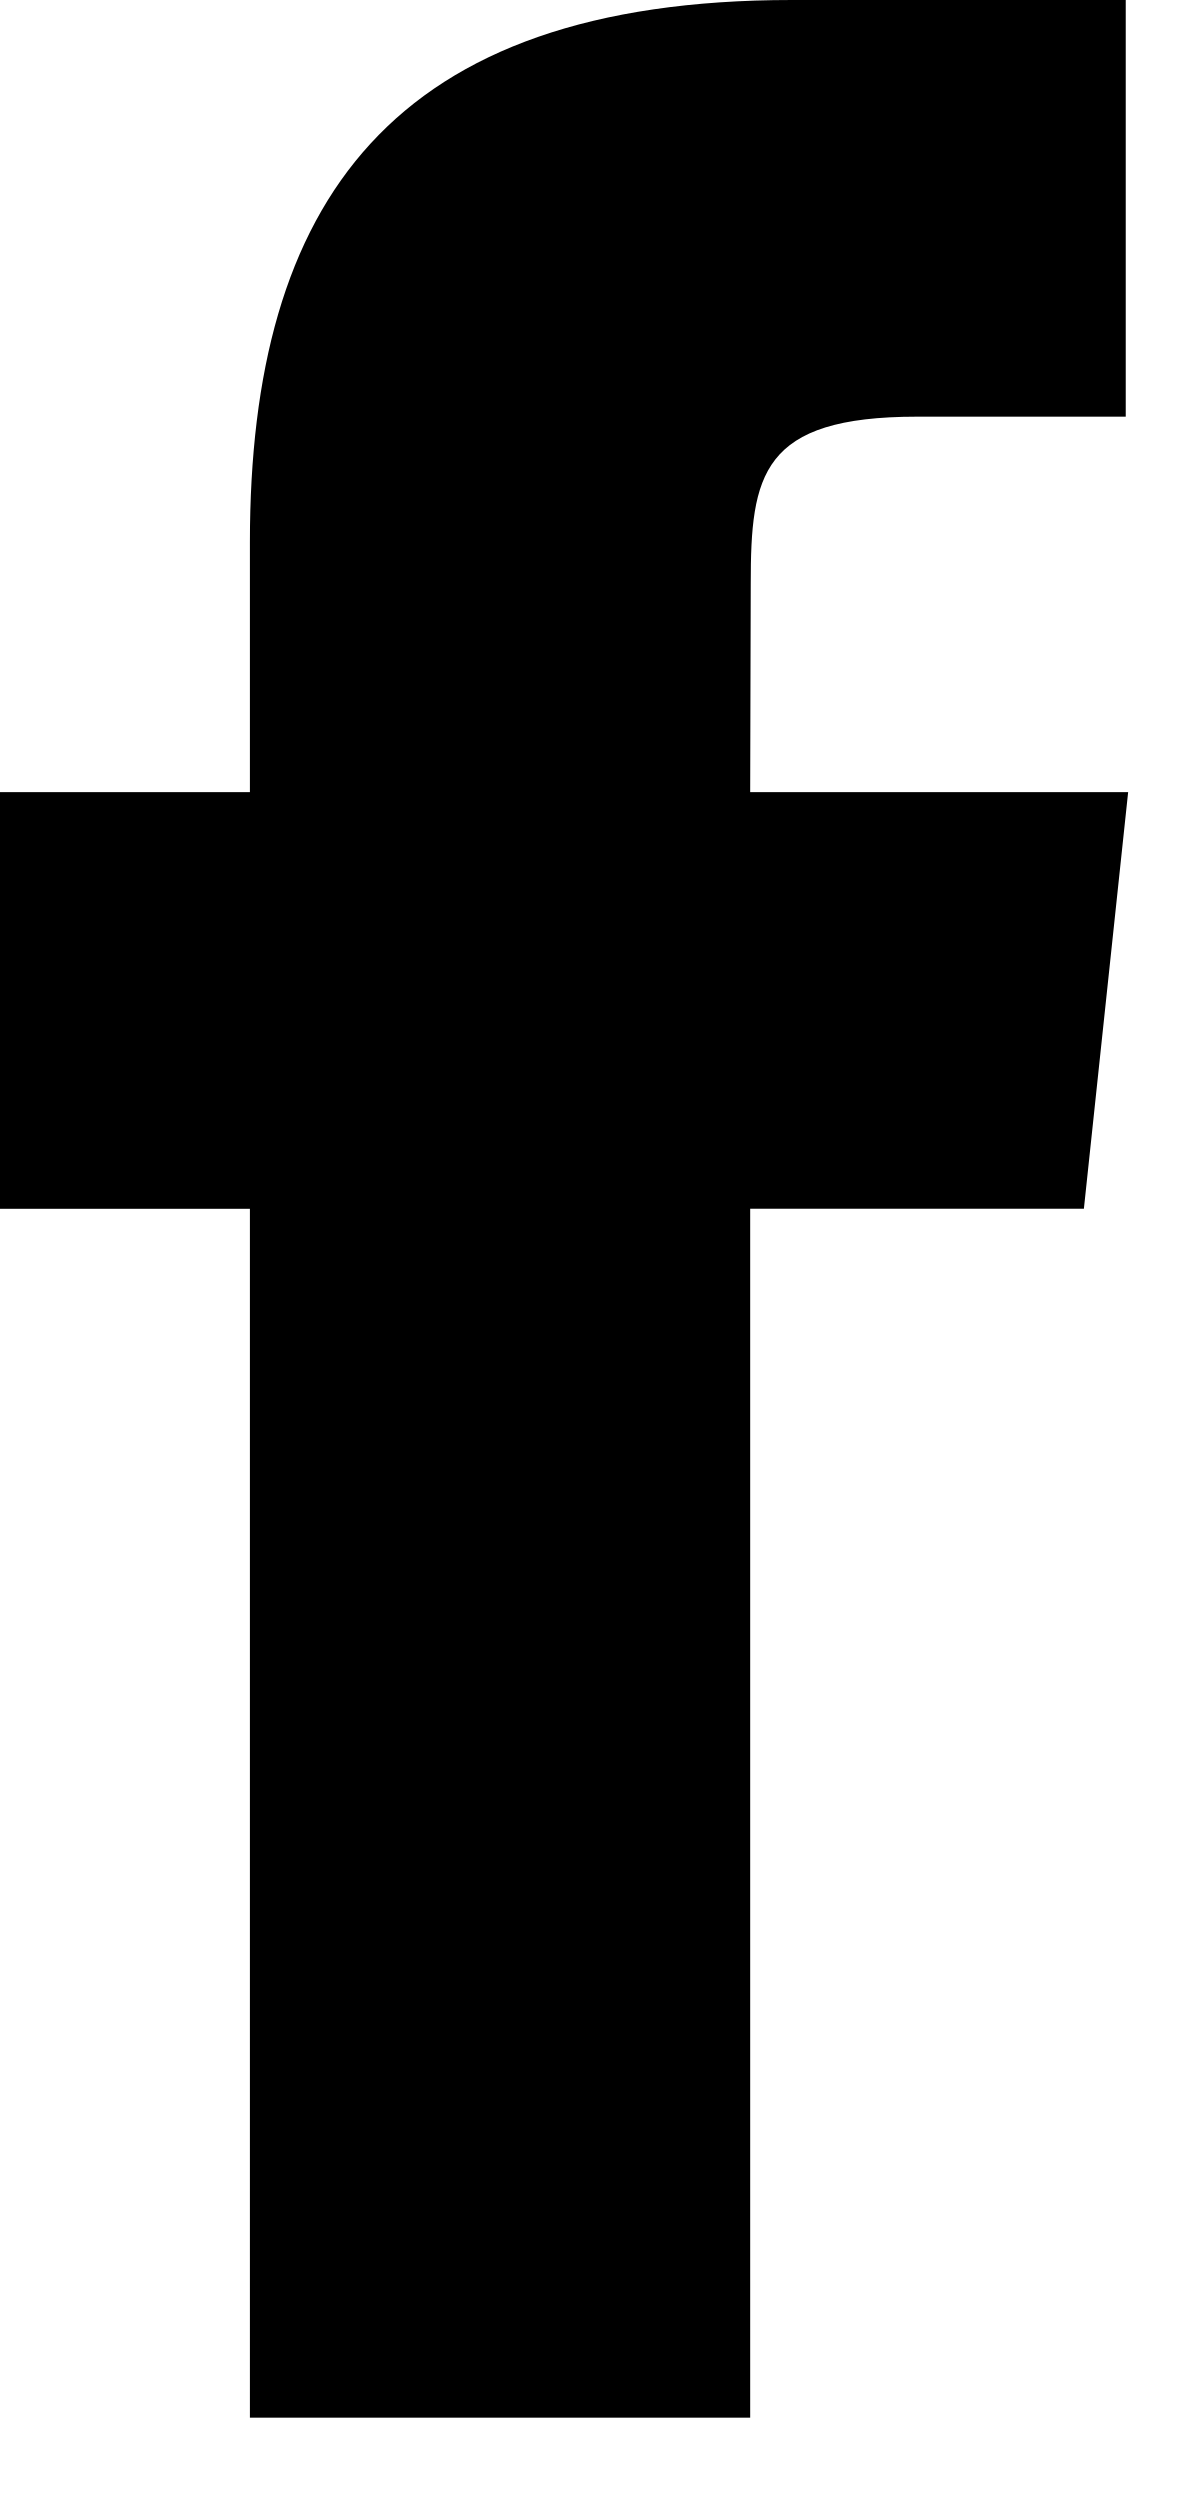
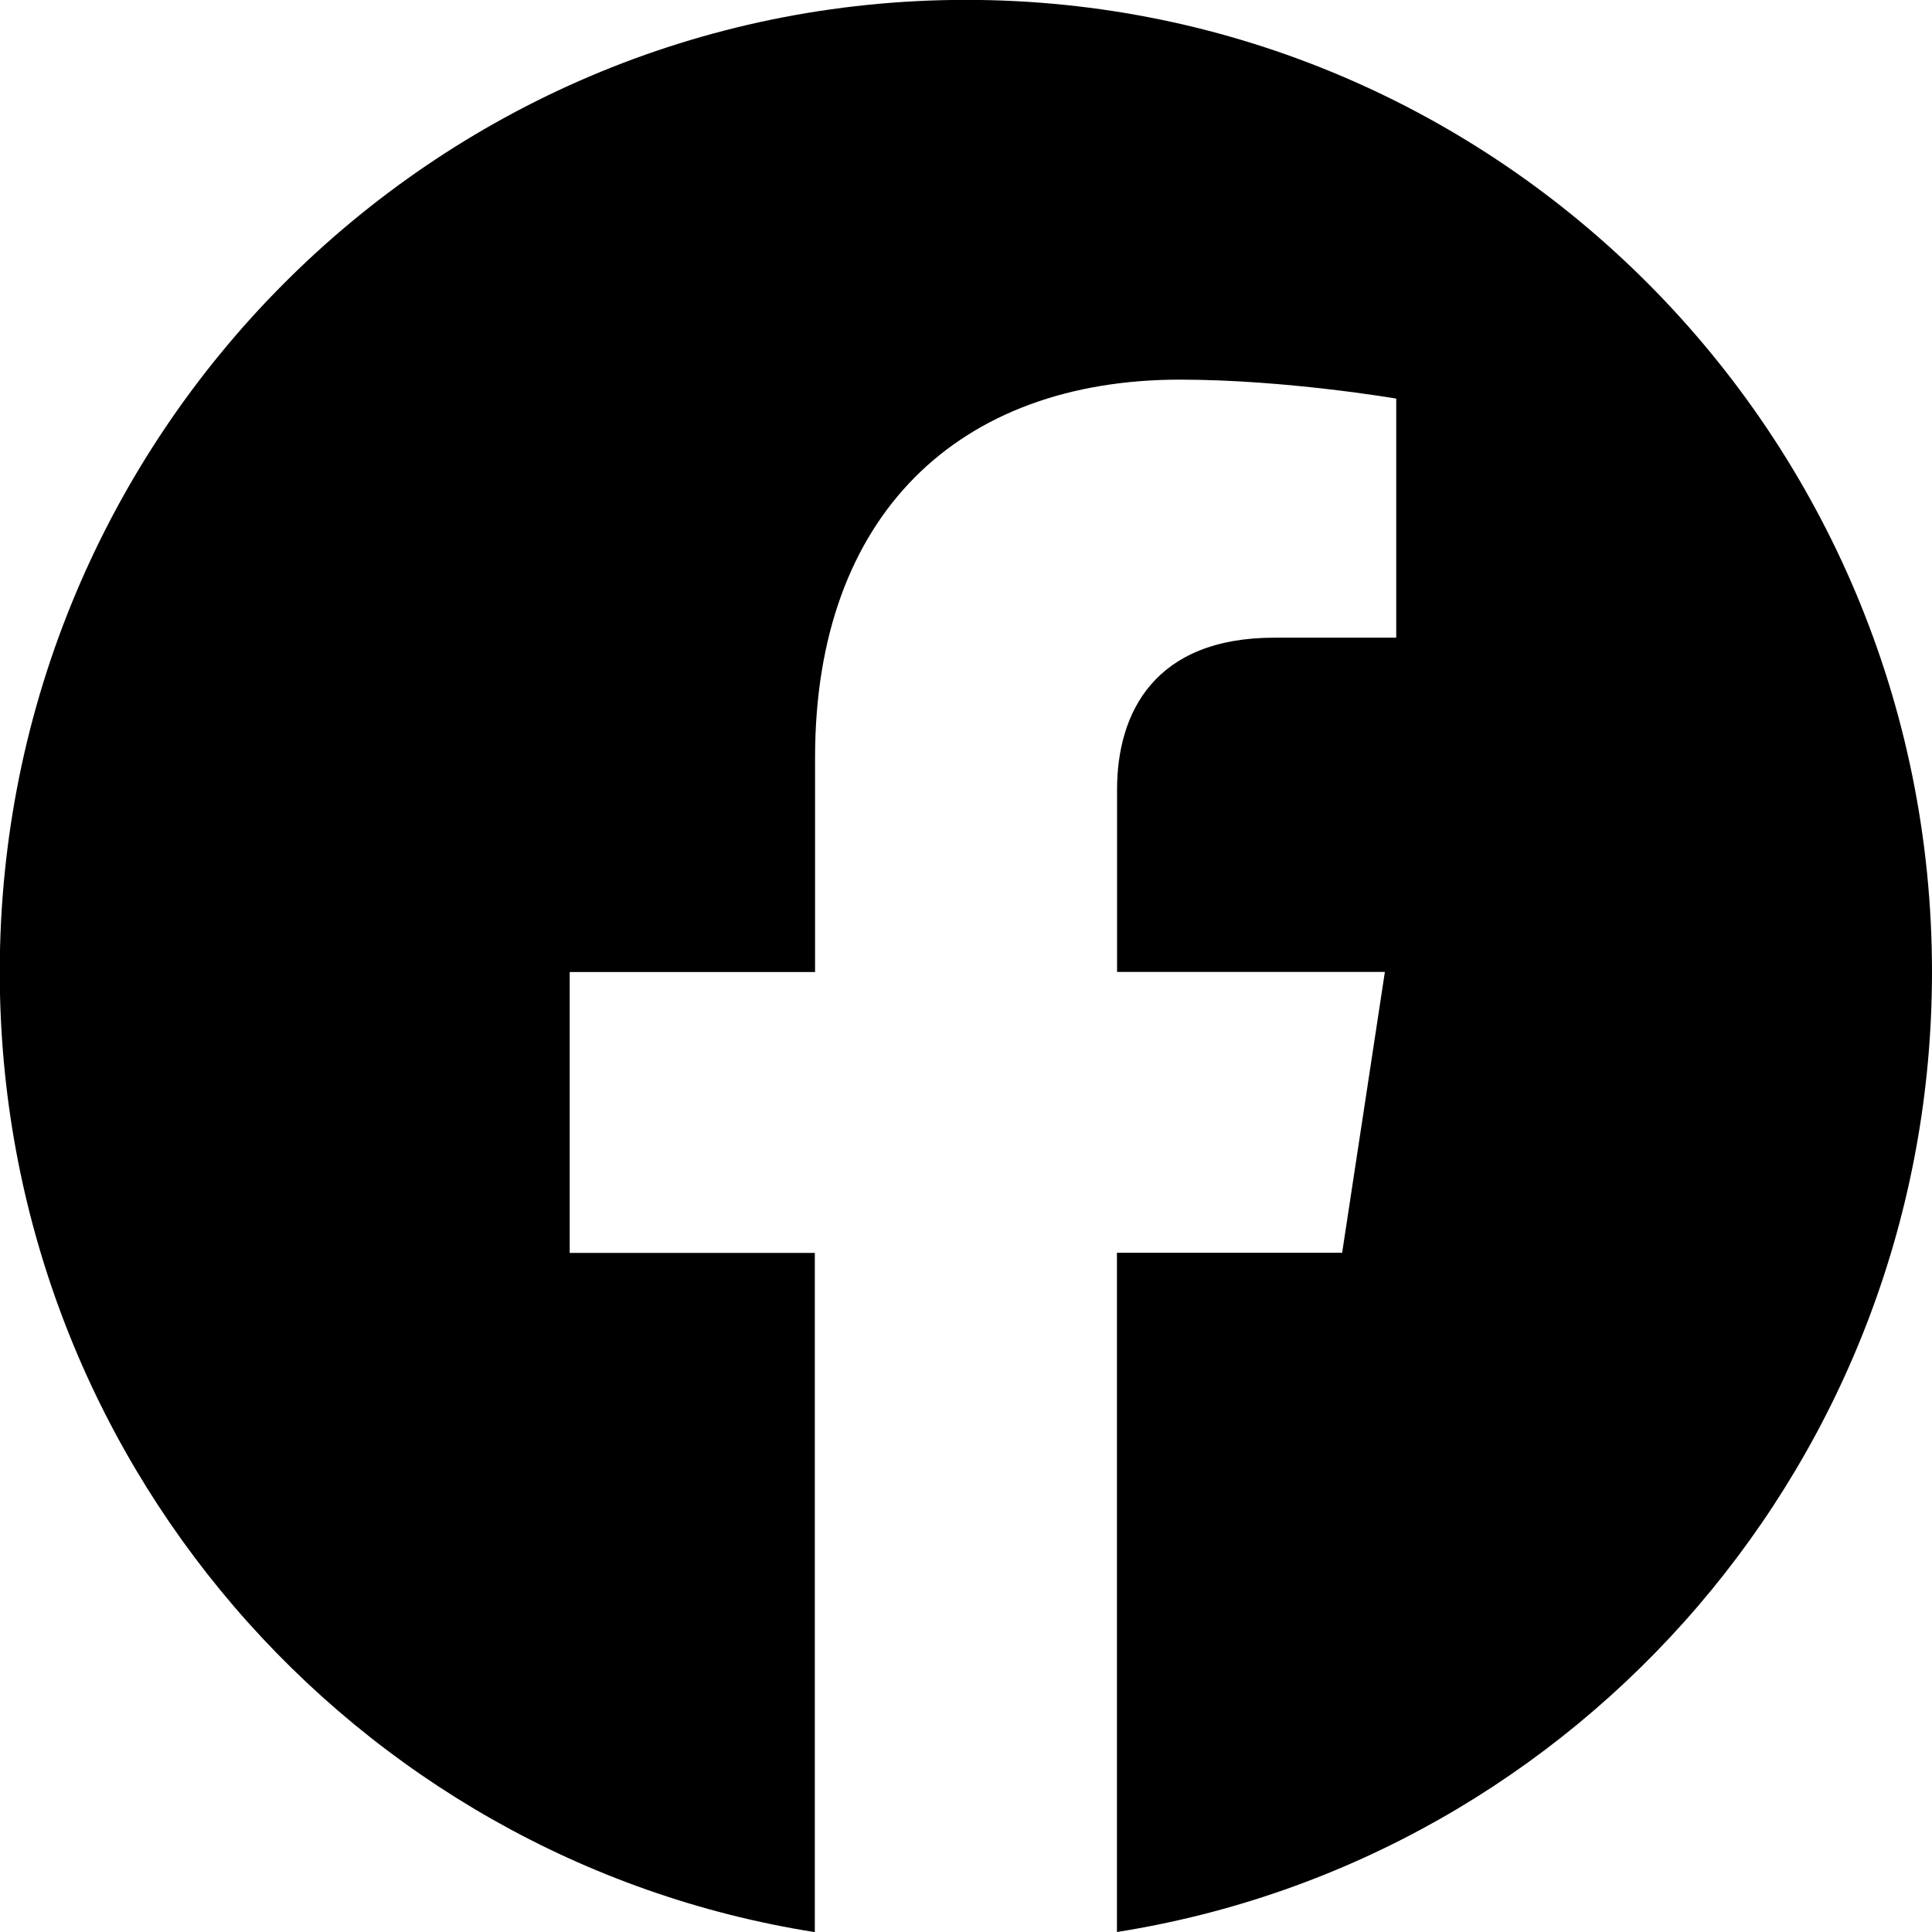
- <svg xmlns="http://www.w3.org/2000/svg" viewBox="0 0 13 27">
-   <path d="M8.102 26.111V13.054H11.706L12.184 8.555H8.102L8.108 6.303C8.108 5.129 8.219 4.5 9.905 4.5H12.158V0H8.553C4.223 0 2.699 2.183 2.699 5.854V8.555H0V13.055H2.699V26.111H8.102Z" />
+ <svg xmlns="http://www.w3.org/2000/svg" fill="currentColor" viewBox="0 0 16 16">
+   <path d="M16 8.049c0-4.446-3.582-8.05-8-8.05C3.58 0-.002 3.603-.002 8.05c0 4.017 2.926 7.347 6.75 7.951v-5.625h-2.03V8.05H6.75V6.275c0-2.017 1.195-3.131 3.022-3.131.876 0 1.791.157 1.791.157v1.98h-1.009c-.993 0-1.303.621-1.303 1.258v1.51h2.218l-.354 2.326H9.25V16c3.824-.604 6.75-3.934 6.75-7.951z" />
</svg>
